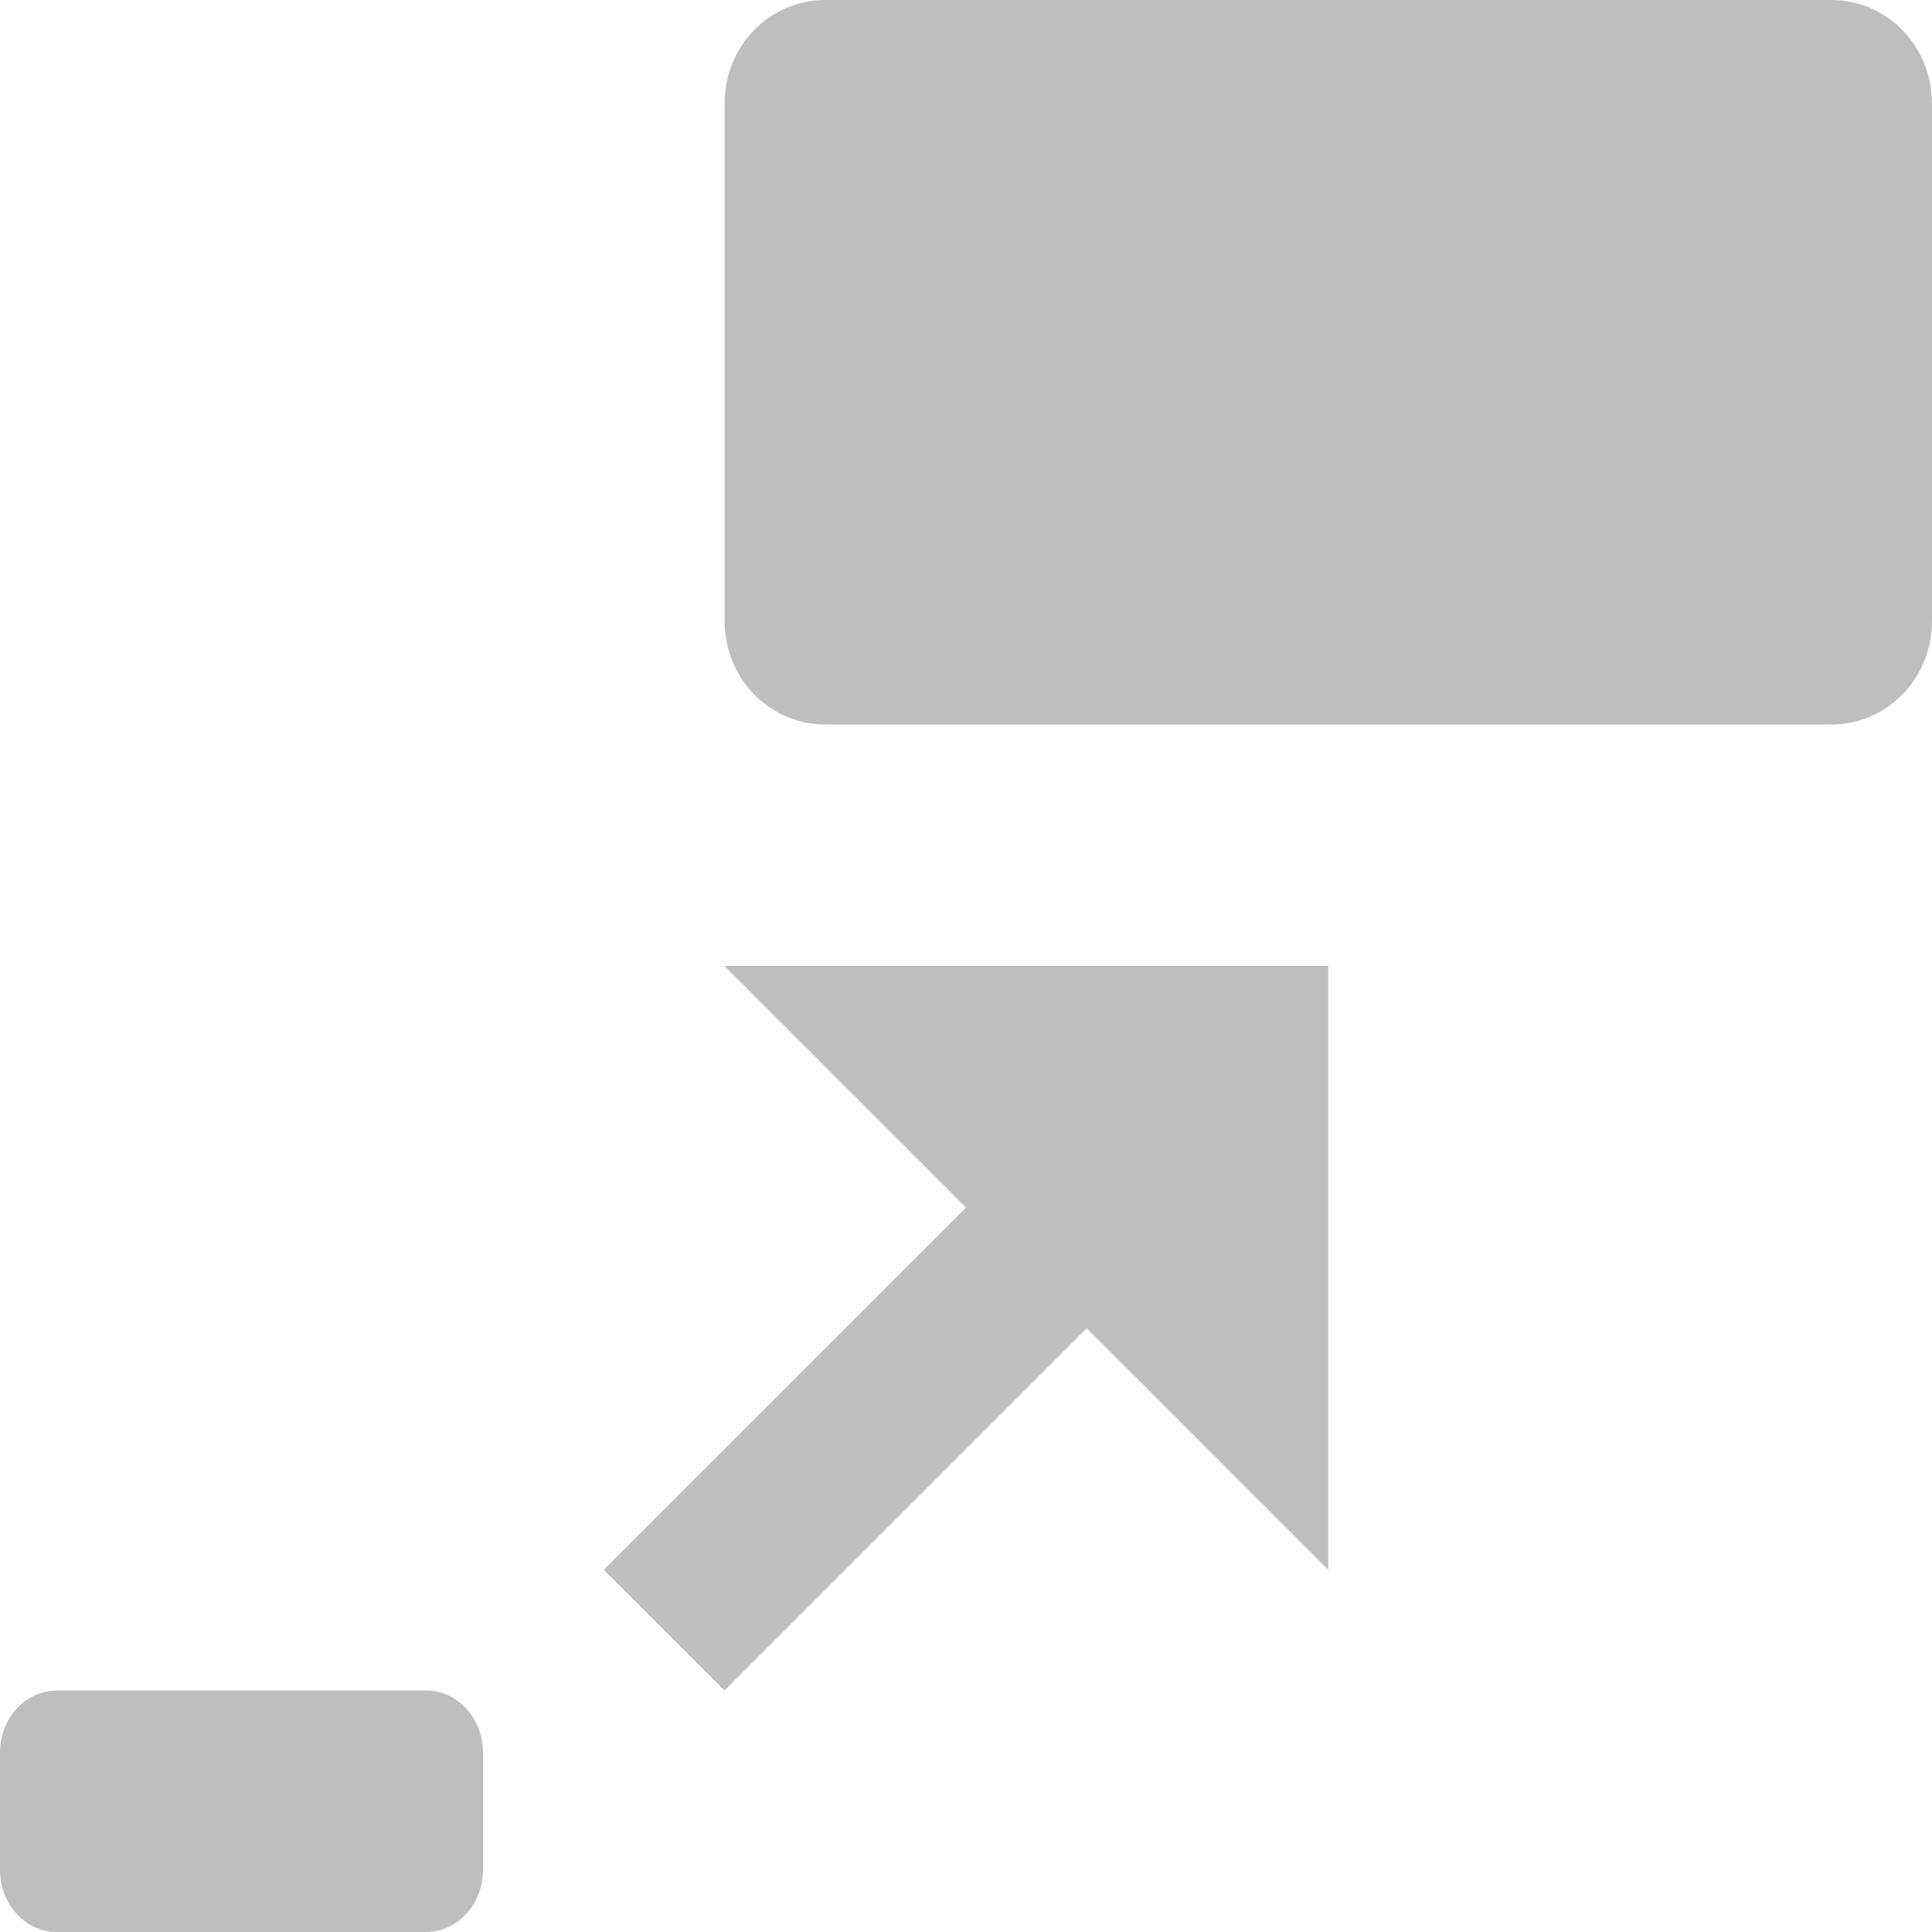
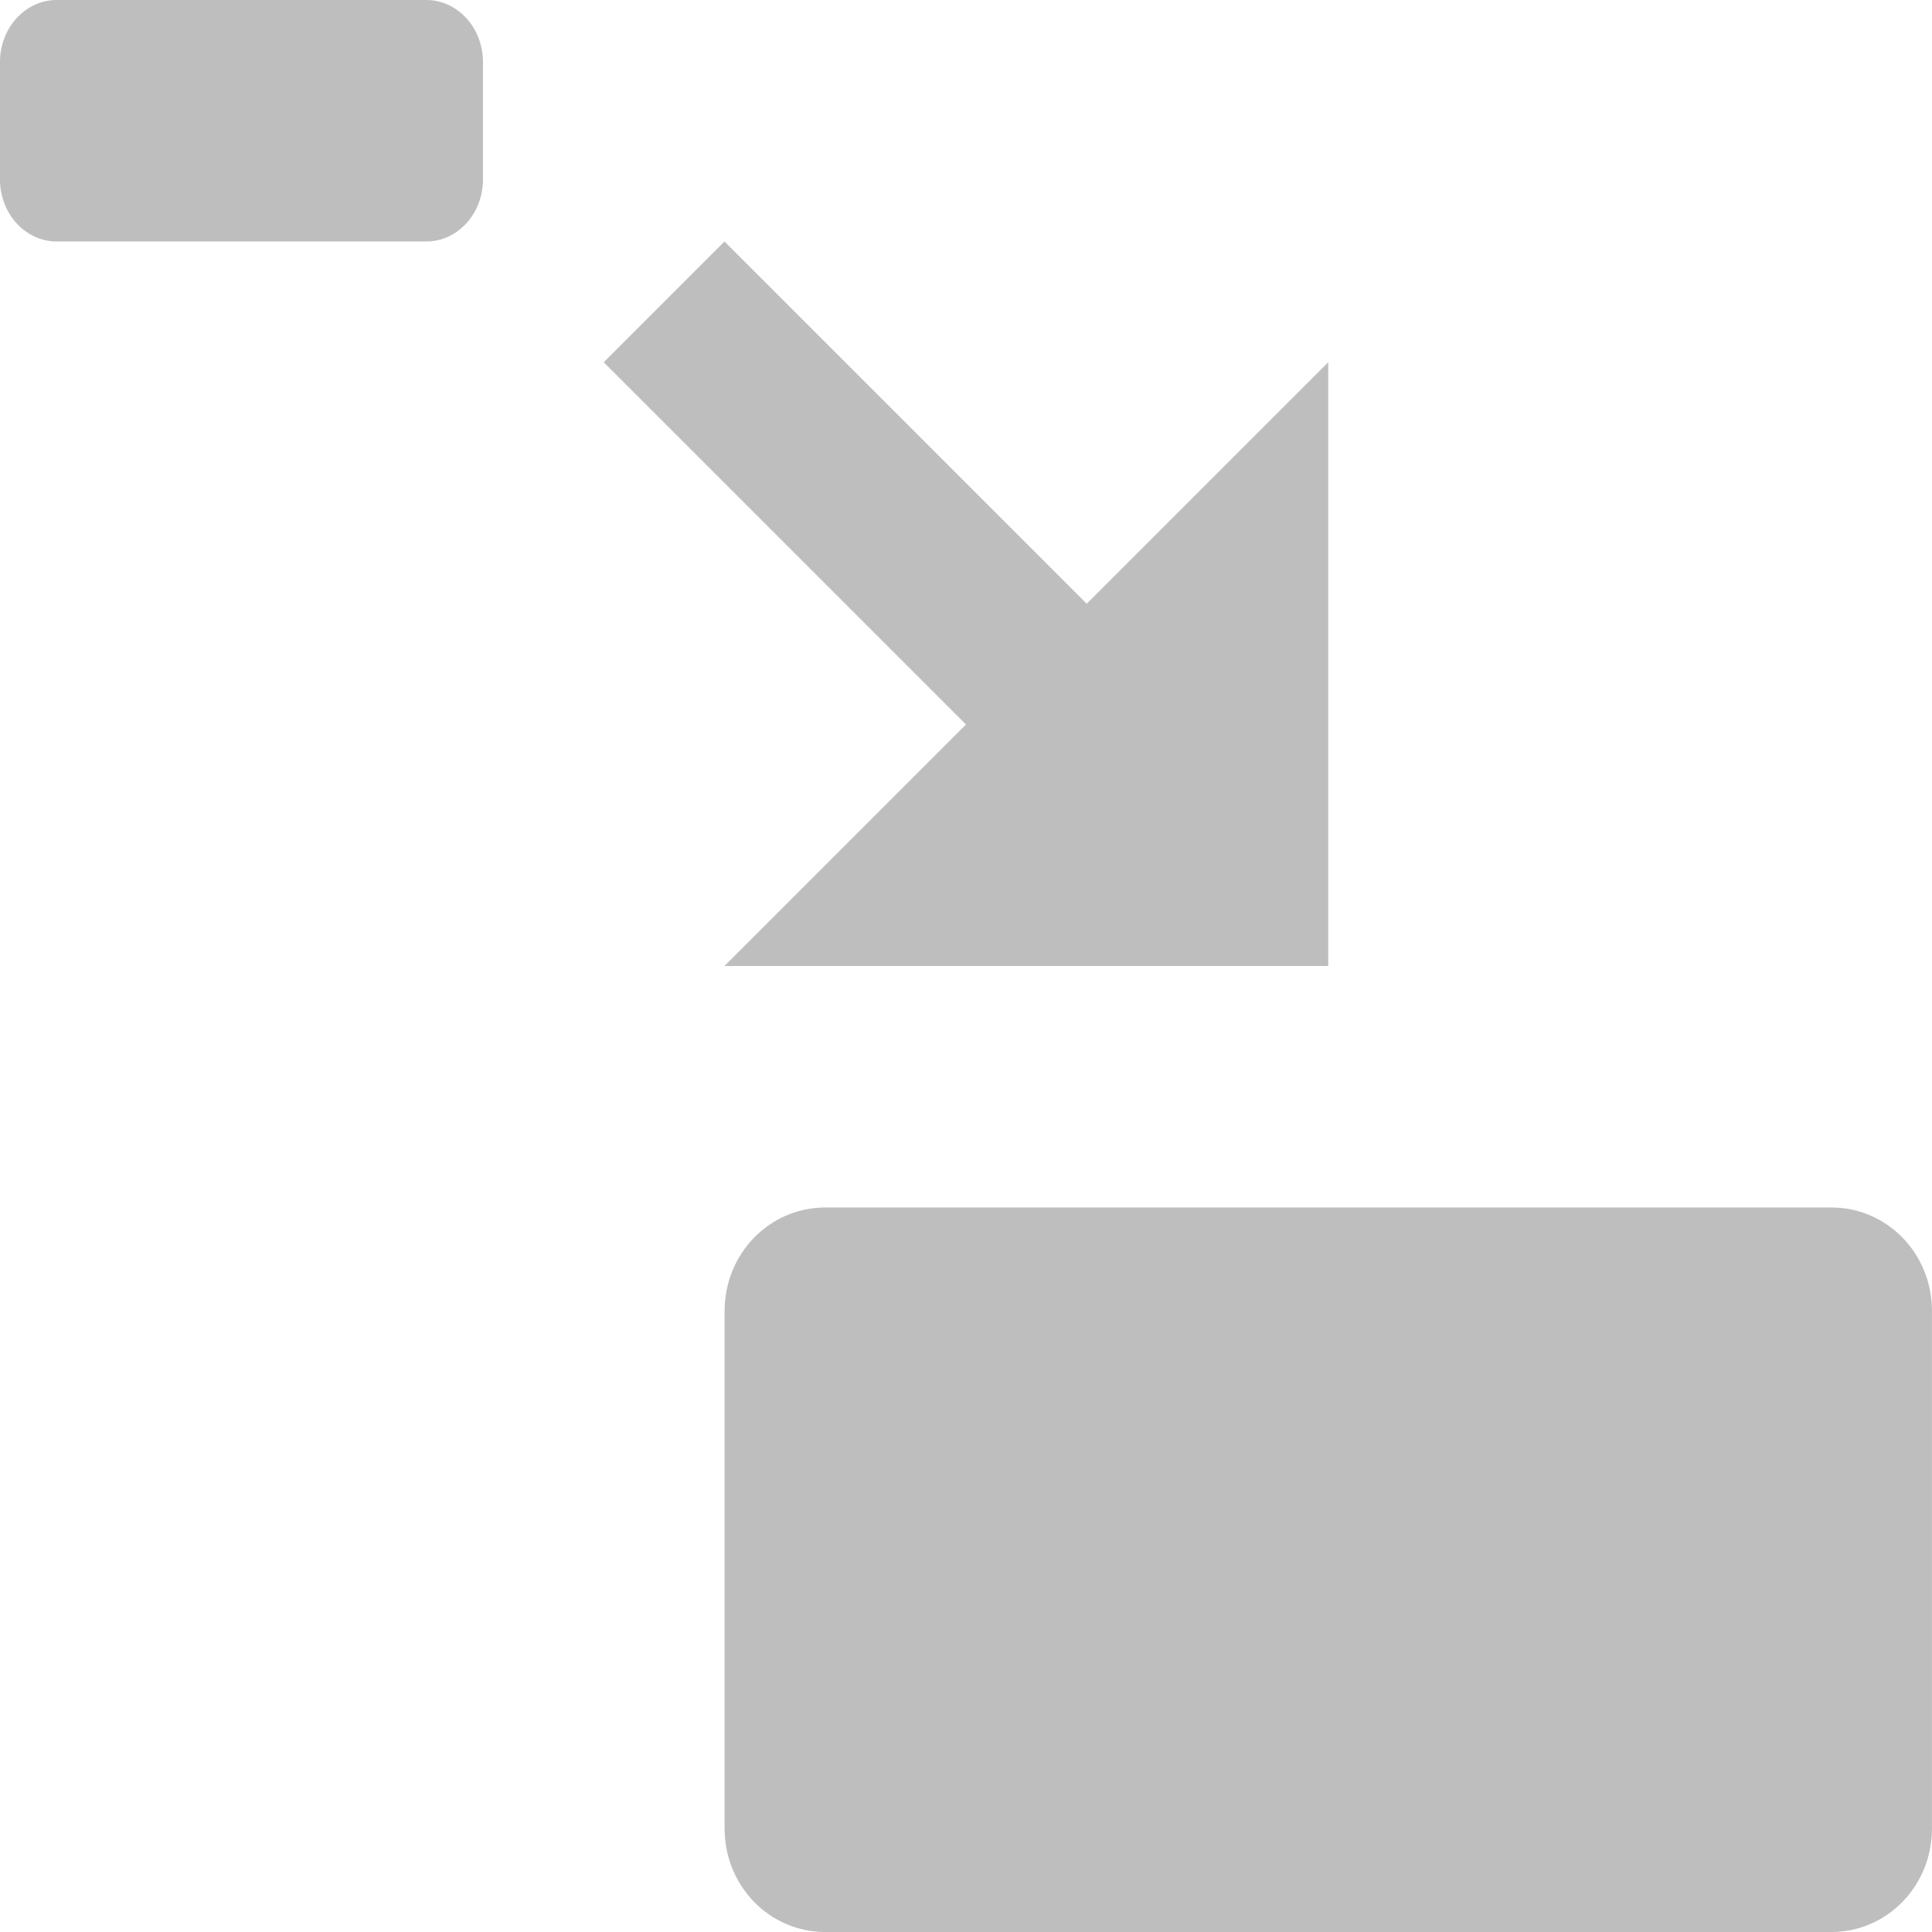
<svg xmlns="http://www.w3.org/2000/svg" xmlns:ns1="http://www.openswatchbook.org/uri/2009/osb" xmlns:xlink="http://www.w3.org/1999/xlink" viewBox="0 0 16 16" id="svg7384" height="16" width="16" version="1.1">
  <defs id="defs7386">
    <linearGradient ns1:paint="solid" id="linearGradient8074">
      <stop id="stop8072" offset="0" style="stop-color:#be00be;stop-opacity:1;" />
    </linearGradient>
    <linearGradient ns1:paint="solid" id="linearGradient7561">
      <stop id="stop7558" offset="0" style="stop-color:#a5a5a5;stop-opacity:1;" />
    </linearGradient>
    <linearGradient ns1:paint="solid" id="linearGradient7548">
      <stop id="stop7546" offset="0" style="stop-color:#ebebeb;stop-opacity:1;" />
    </linearGradient>
    <linearGradient ns1:paint="solid" id="linearGradient7542">
      <stop id="stop7538" offset="0" style="stop-color:#c9c9c9;stop-opacity:1;" />
    </linearGradient>
    <linearGradient gradientTransform="matrix(0,-735328.32,170712.69,0,2464326300,577972450)" ns1:paint="solid" id="linearGradient19282">
      <stop id="stop19284" offset="0" style="stop-color:#b4b4b4;stop-opacity:1;" />
    </linearGradient>
    <linearGradient gradientTransform="matrix(0.3468259,0,0,0.3062089,-33.35187,564.0385)" ns1:paint="solid" id="linearGradient19282-4">
      <stop id="stop19284-0" offset="0" style="stop-color:#bebebe;stop-opacity:1;" />
    </linearGradient>
    <linearGradient gradientTransform="translate(299.6539,140.6616)" gradientUnits="userSpaceOnUse" y2="208" x2="132" y1="208" x1="126" id="linearGradient7267" xlink:href="#linearGradient19282-4" />
    <linearGradient gradientTransform="translate(299.6539,140.6616)" gradientUnits="userSpaceOnUse" y2="212" x2="125" y1="212" x1="121" id="linearGradient7273" xlink:href="#linearGradient19282-4" />
    <linearGradient gradientTransform="translate(299.6539,140.6616)" gradientUnits="userSpaceOnUse" y2="200" x2="137" y1="200" x1="127" id="linearGradient7279" xlink:href="#linearGradient19282-4" />
  </defs>
-   <g transform="translate(-9.020178,-205.185)" style="display:inline" id="tools">
+   <g transform="matrix(1,0,0,-1,-9.020178,221.185)" style="display:inline" id="tools">
    <g transform="translate(-111.98,8.18505)" id="gimp-tool-scale" style="display:inline">
      <rect style="fill:none;fill-opacity:1;stroke:none" id="rect3946" width="16" height="16" x="-120" y="-20" transform="translate(241.0002,217)" />
      <rect style="fill:url(#linearGradient7273);fill-opacity:1;stroke:none" id="rect4716" width="4" height="2" x="121" y="211" ry="0.514" rx="0.47" />
-       <path style="fill:url(#linearGradient7279);fill-opacity:1;stroke:none" d="m 127.834,197 c -0.462,0 -0.833,0.382 -0.833,0.857 l 0,3.429 0,0.857 c 0,0.475 0.372,0.857 0.833,0.857 l 5.833,0 2.5,0 c 0.462,0 0.833,-0.382 0.833,-0.857 l 0,-3.429 0,-0.857 c 0,-0.475 -0.372,-0.857 -0.833,-0.857 l -5.833,0 z" id="rect4718" />
-       <path style="fill:url(#linearGradient7267);fill-opacity:1;stroke:none" d="m 127,205 2,2 -3,3 1,1 1,-1 2,-2 2,2 0,-5 -3,0 z" id="path10525" />
+       <path style="fill:url(#linearGradient7279);fill-opacity:1;stroke:none" d="m 127.834,197 c -0.462,0 -0.833,0.382 -0.833,0.857 v 3.429 0.857 c 0,0.475 0.372,0.857 0.833,0.857 h 5.833 2.5 c 0.462,0 0.833,-0.382 0.833,-0.857 v -3.429 -0.857 c 0,-0.475 -0.372,-0.857 -0.833,-0.857 h -5.833 z" id="rect4718" />
+       <path style="fill:url(#linearGradient7267);fill-opacity:1;stroke:none" d="m 127,205 2,2 -3,3 1,1 1,-1 2,-2 2,2 v -5 h -3 z" id="path10525" />
    </g>
  </g>
</svg>
